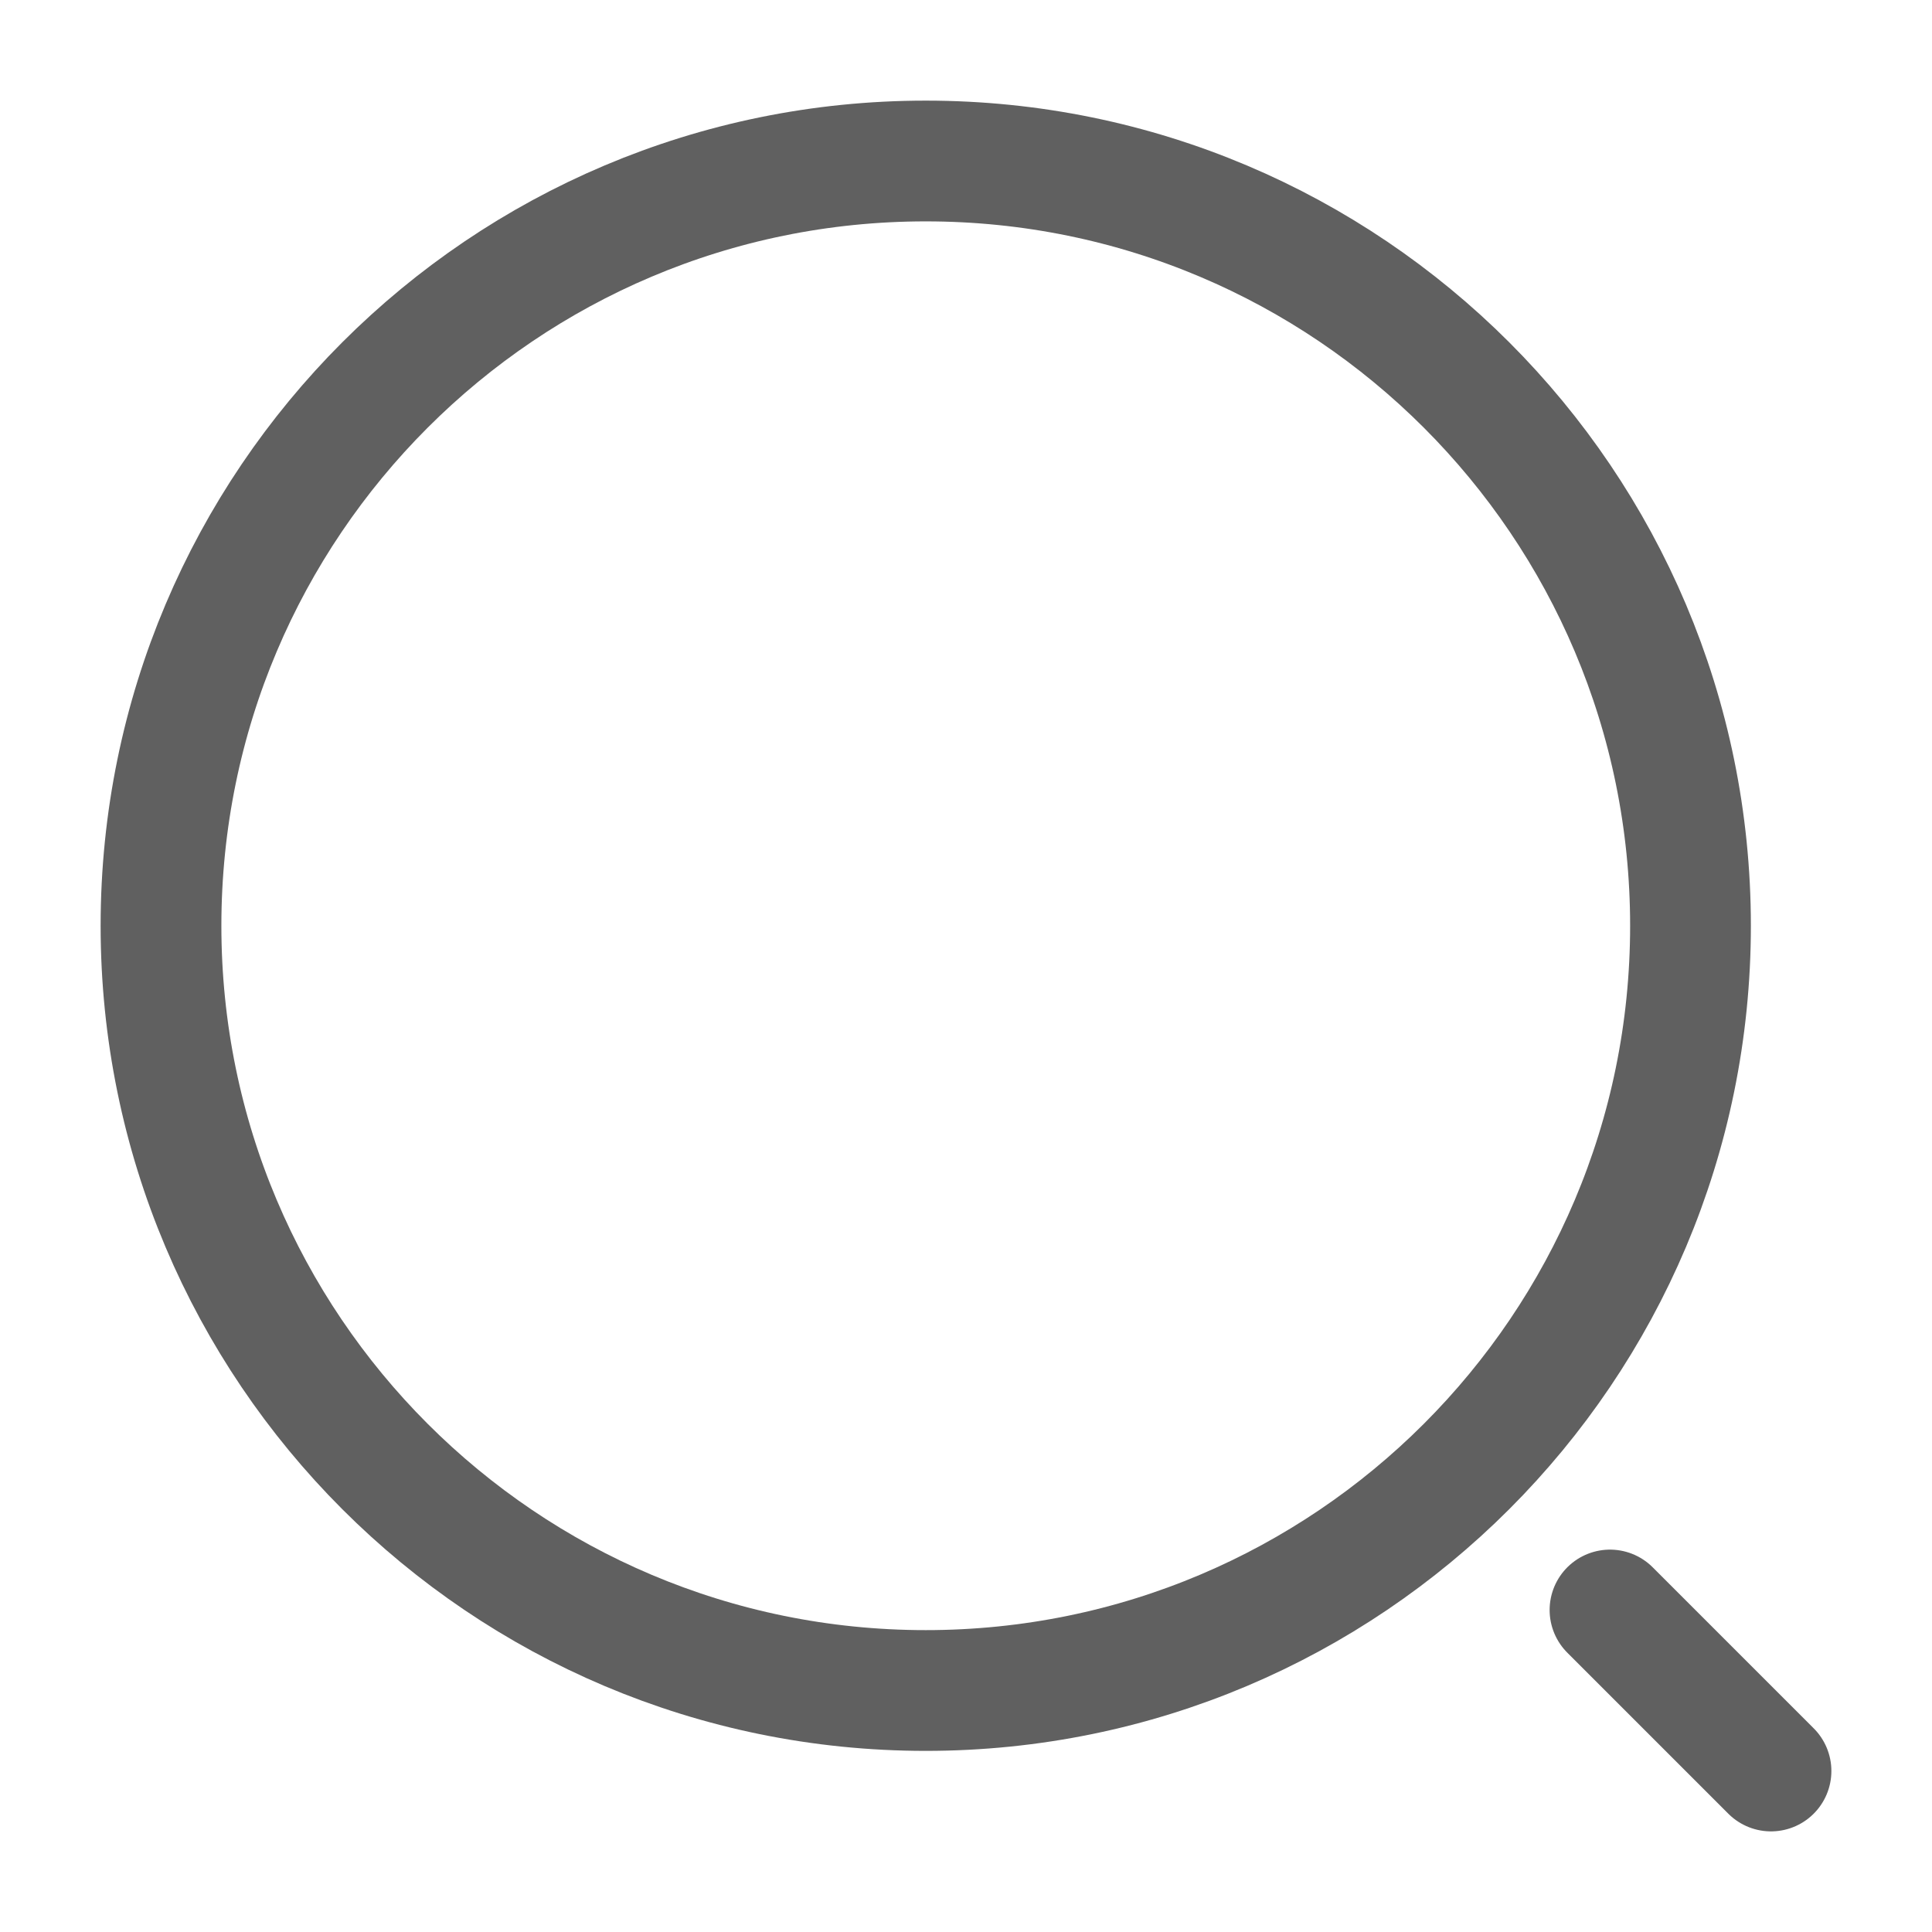
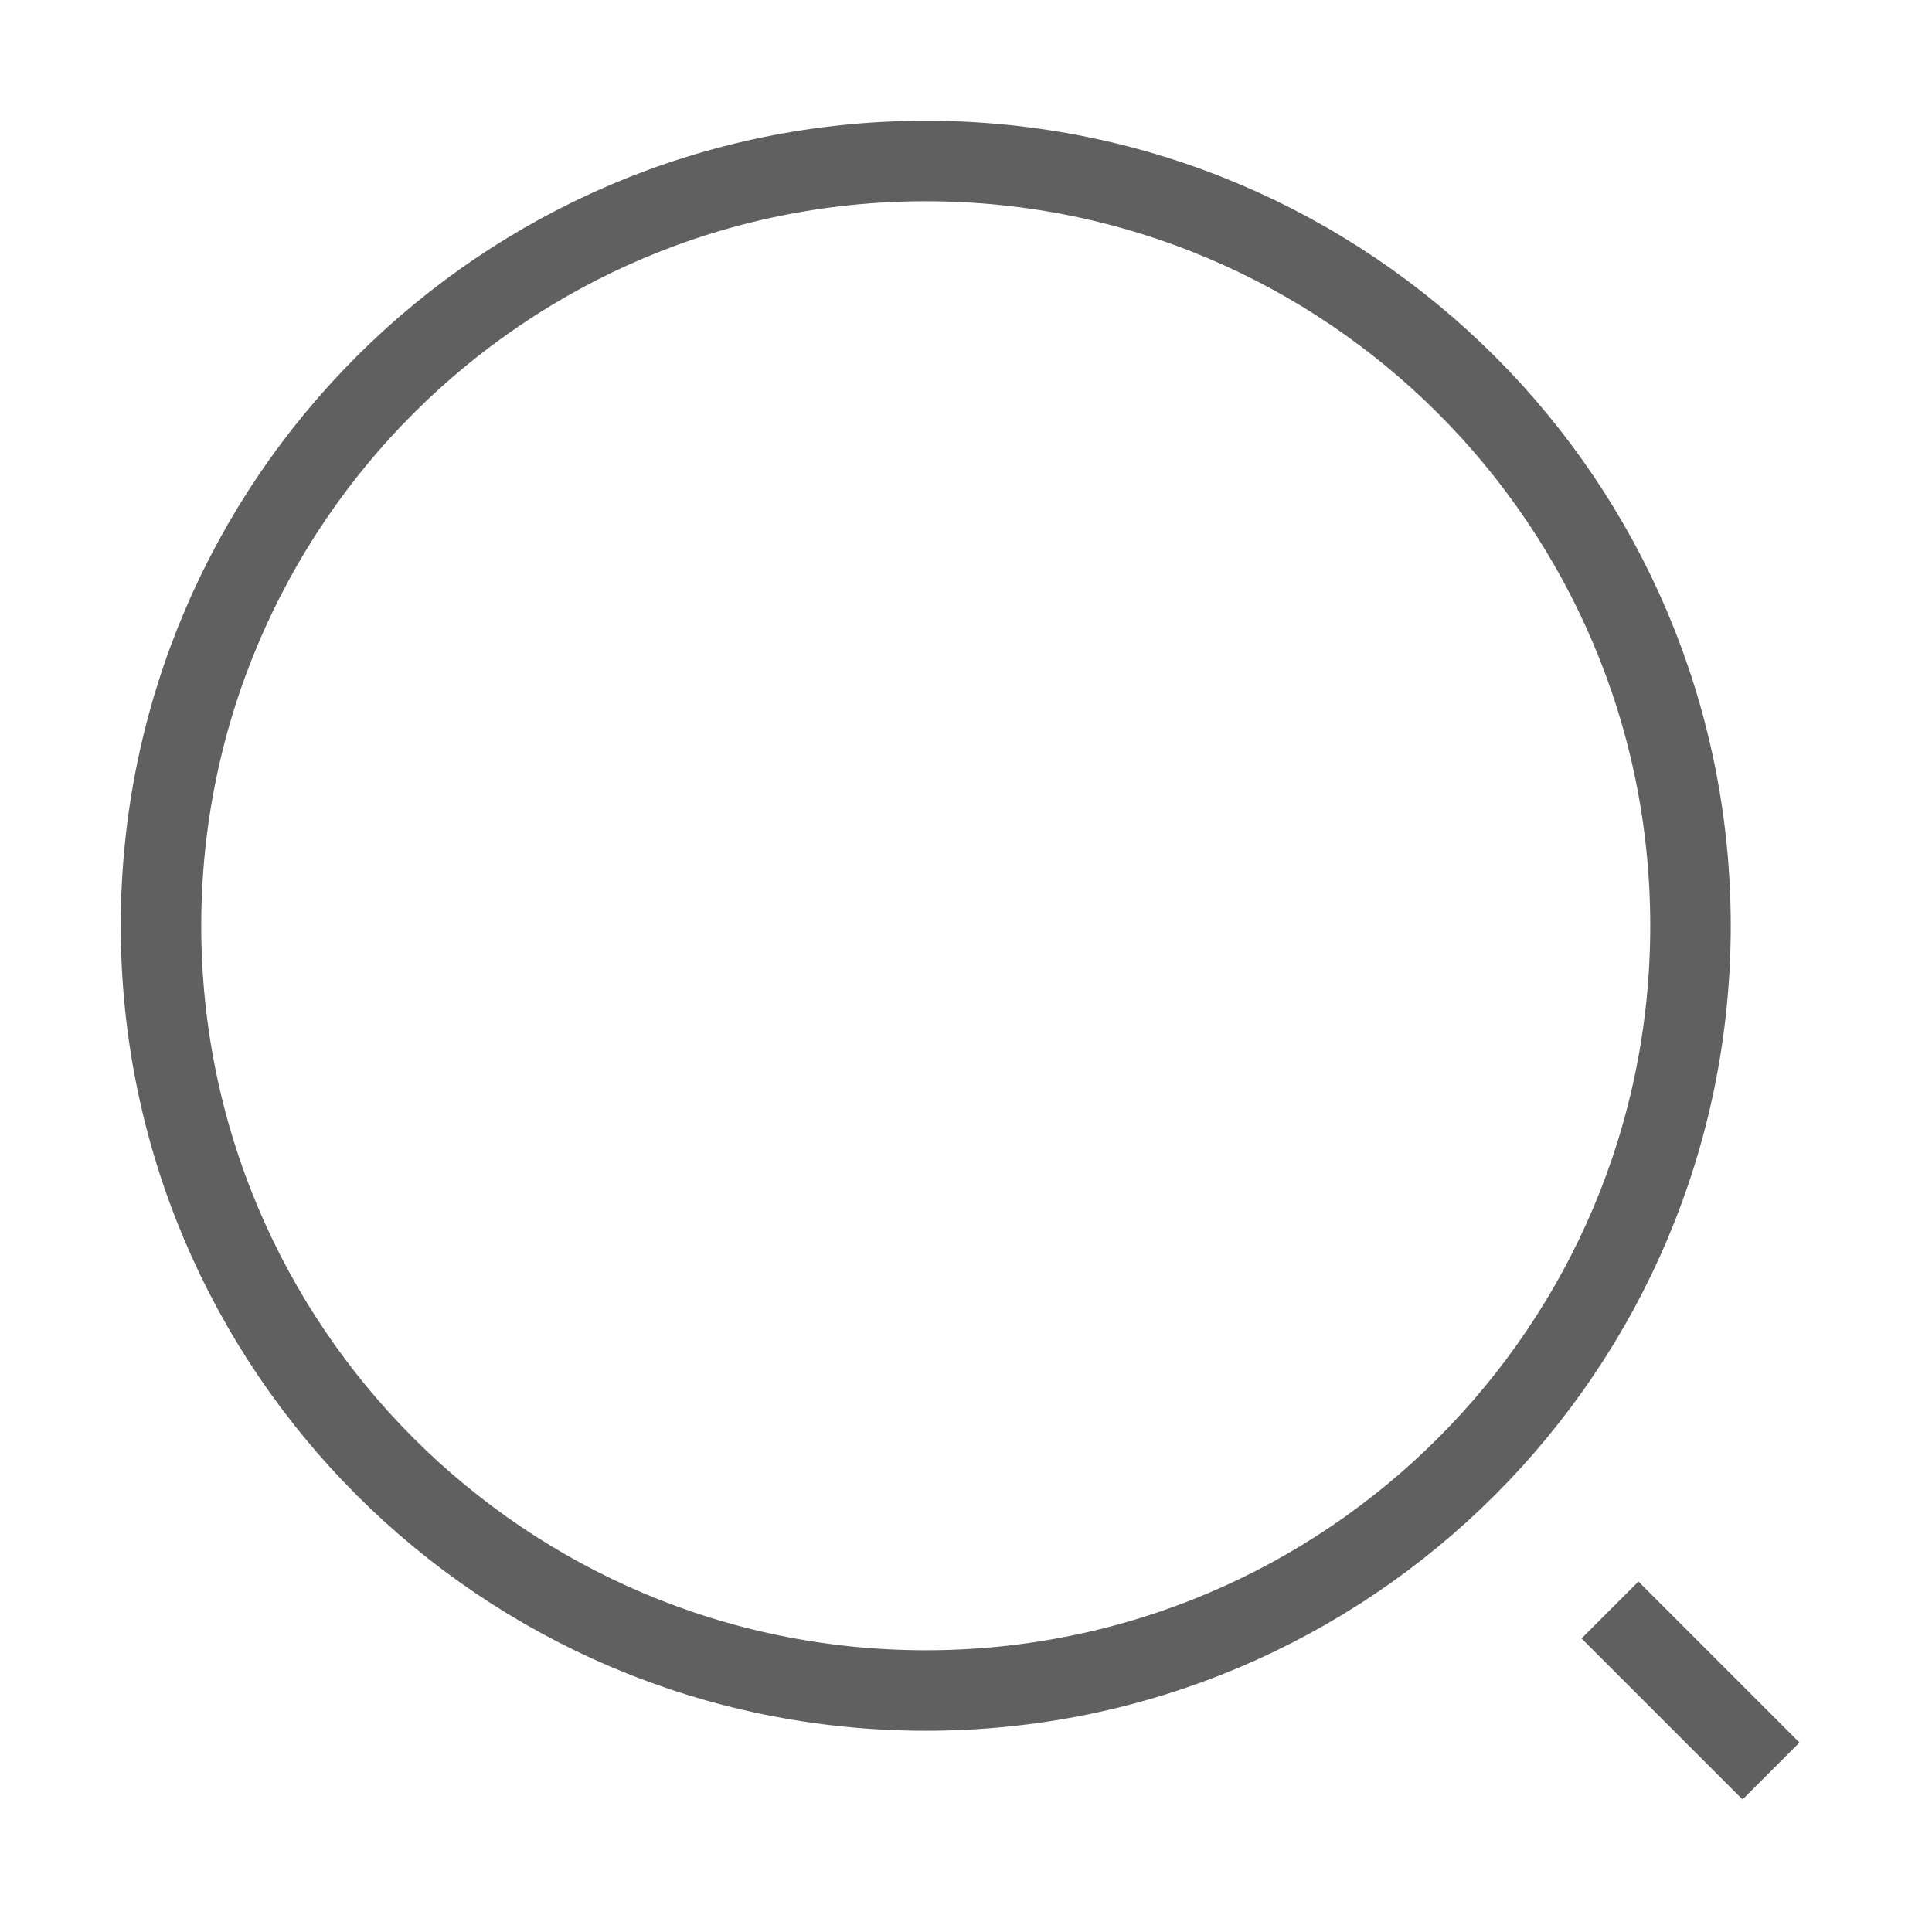
<svg xmlns="http://www.w3.org/2000/svg" width="24" height="24" viewBox="0 0 24 24" fill="none">
-   <path d="M11.5 21C16.747 21 21 16.747 21 11.5C21 6.253 16.747 2 11.5 2C6.253 2 2 6.253 2 11.5C2 16.747 6.253 21 11.5 21Z" stroke="#606060" stroke-width="1.5" stroke-linecap="round" stroke-linejoin="round" />
-   <path d="M22 22L20 20" stroke="#606060" stroke-width="1.5" stroke-linecap="round" stroke-linejoin="round" />
+   <path d="M11.5 21C16.747 21 21 16.747 21 11.5C21 6.253 16.747 2 11.5 2C6.253 2 2 6.253 2 11.5C2 16.747 6.253 21 11.5 21Z" stroke="#606060" strokeWidth="1.5" strokeLinecap="round" strokeLinejoin="round" />
+   <path d="M22 22L20 20" stroke="#606060" strokeWidth="1.5" strokeLinecap="round" strokeLinejoin="round" />
</svg>
